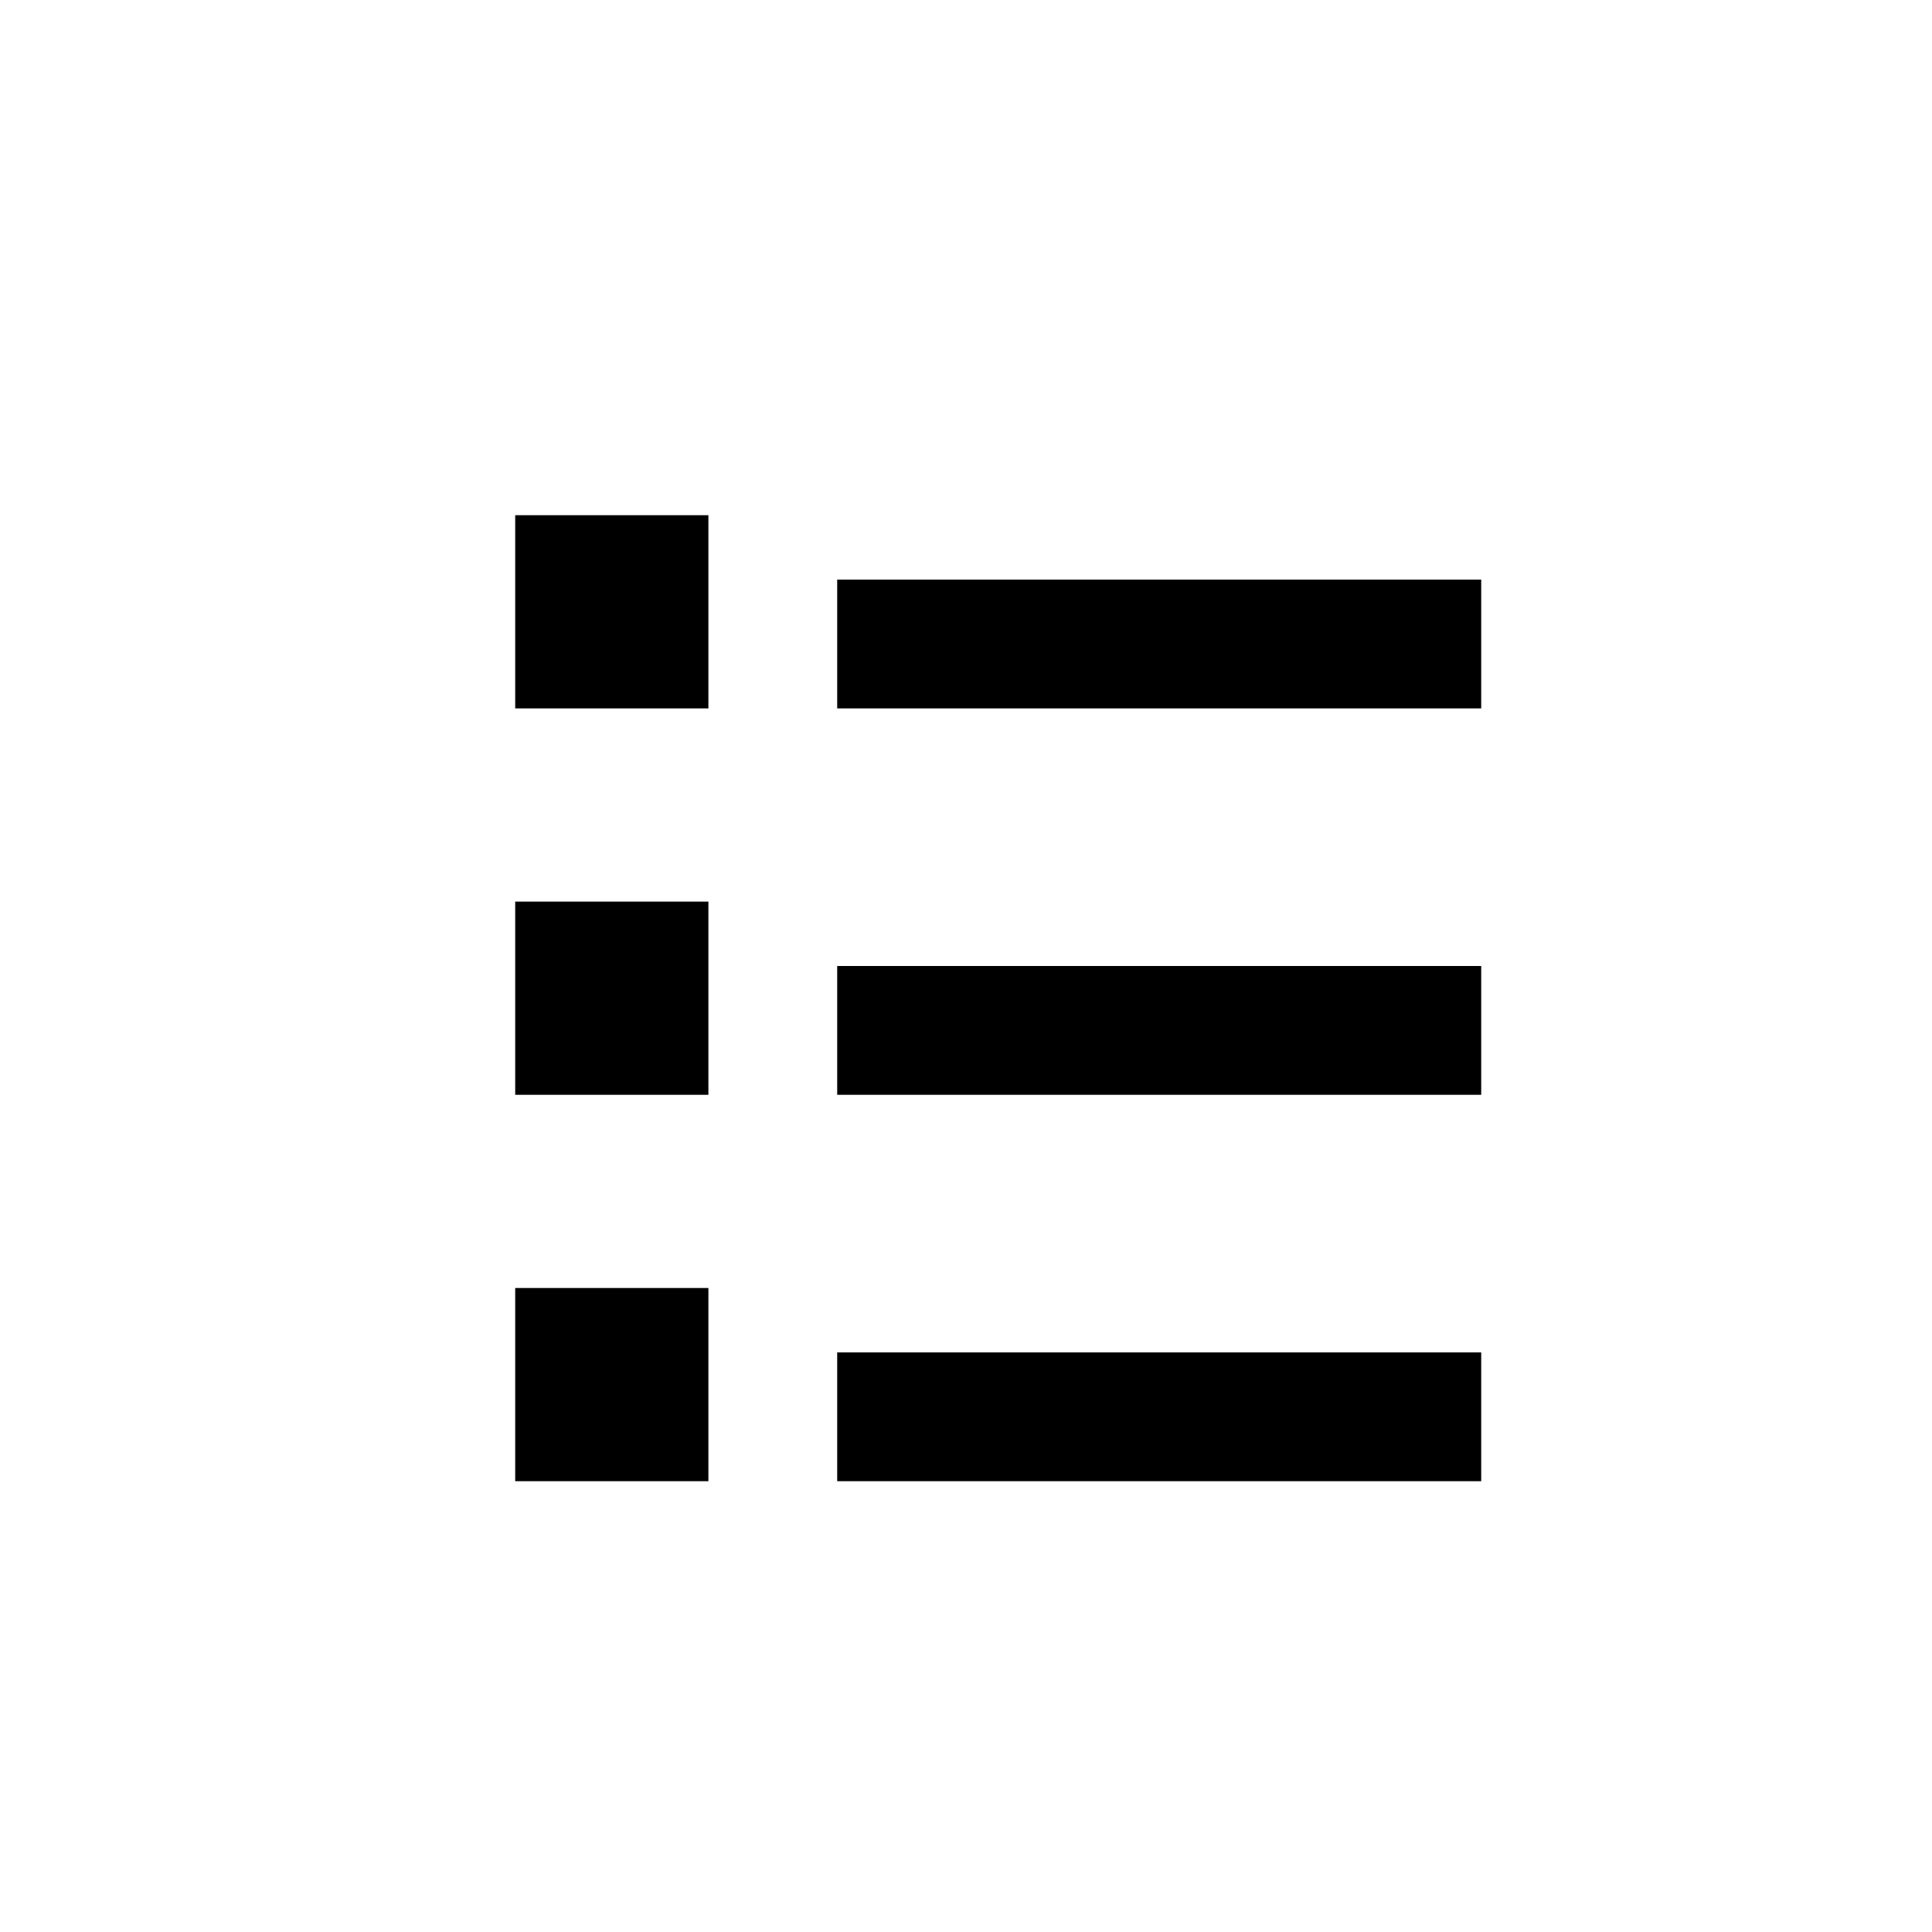
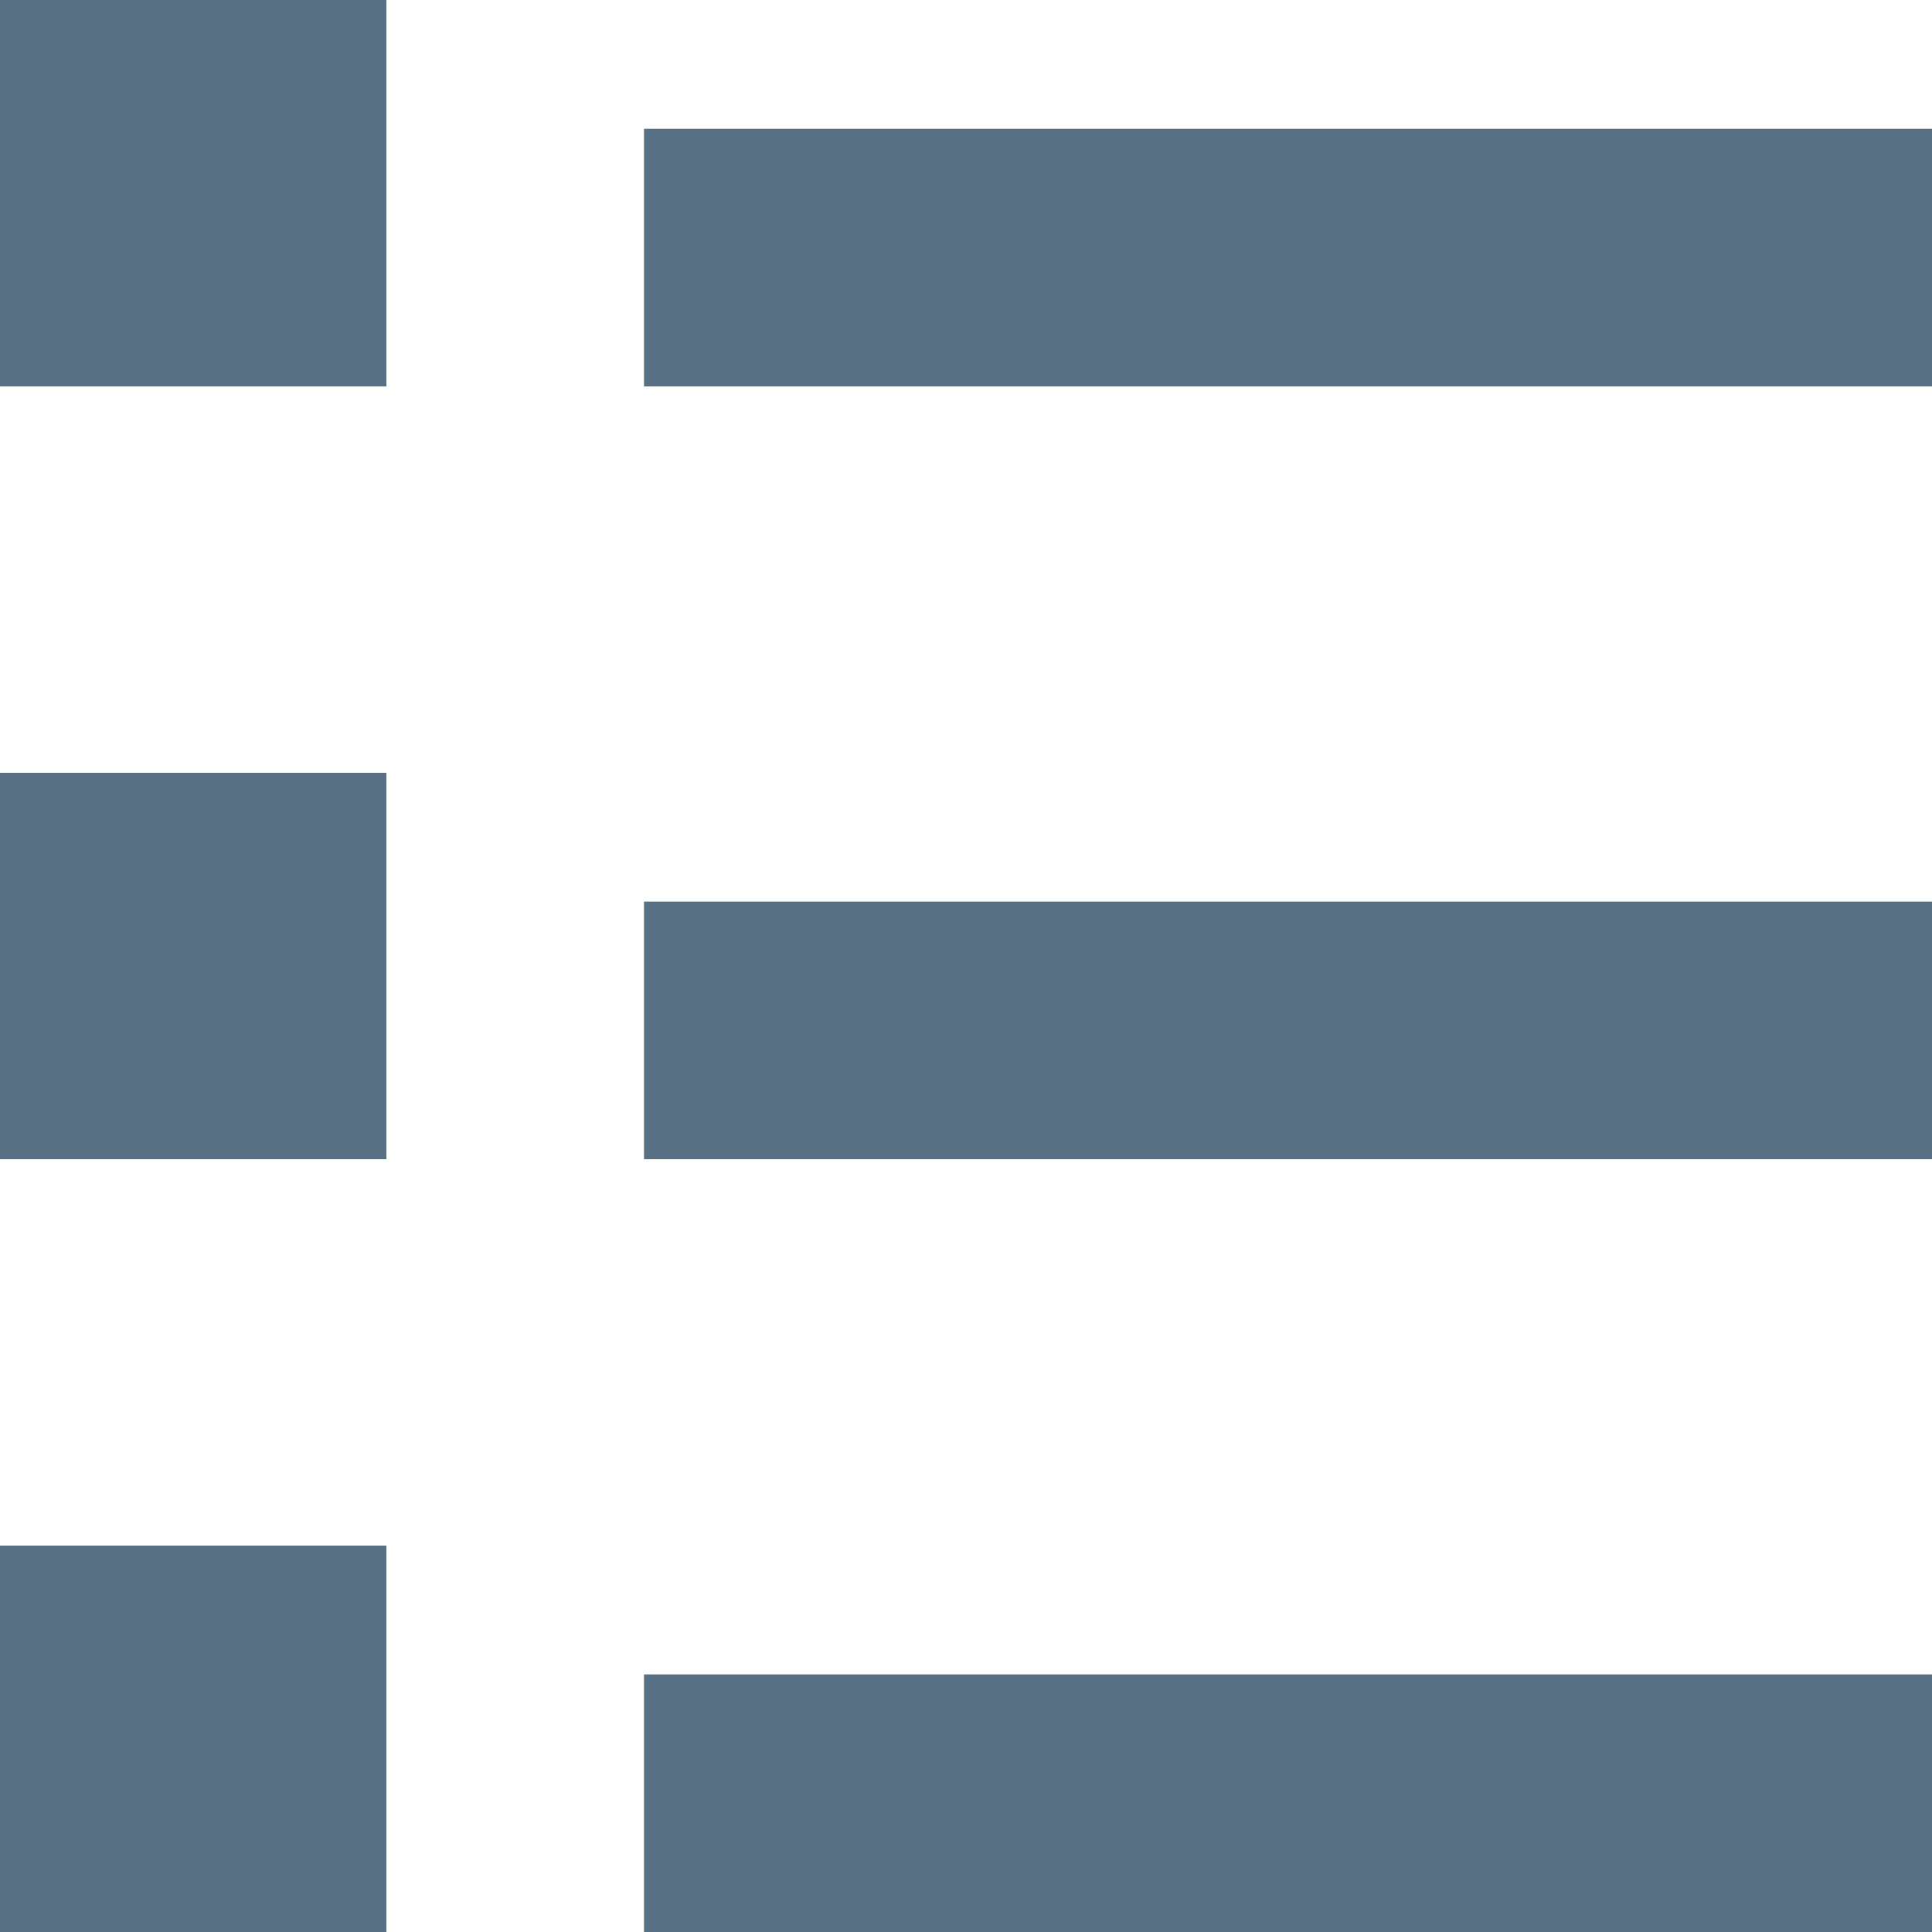
- <svg xmlns="http://www.w3.org/2000/svg" version="1.1" x="0px" y="0px" viewBox="0 0 30 30" width="30px" height="30px" xml:space="preserve">
-   <path d="M13,23h10v-2H13V23z M8,23h3v-3H8V23z M8,17h3v-3H8V17z M8,11h3V8H8V11z M13,11h10V9H13V11z M13,17  h10v-2H13V17z" />
+ <svg xmlns="http://www.w3.org/2000/svg" width="15px" height="15px" viewBox="0 0 15 15" version="1.1">
+   <defs />
+   <g id="Symbols" stroke="none" stroke-width="1" fill="none" fill-rule="evenodd">
+     <g id="03-Inputs-/-02-Text-Area-/-02-Rich-Text" transform="translate(-232, -44)" fill="#577083">
+       <g id="Rich-Text-Editor" transform="translate(0, 30)">
+         <g id="Actions">
+           <path d="M237,29 L247,29 L247,27 L237,27 L237,29 Z M232,29 L235,29 L235,26 L232,26 L232,29 Z M232,23 L235,23 L235,20 L232,20 L232,23 Z M232,17 L235,17 L235,14 L232,14 L232,17 Z M237,17 L247,17 L247,15 L237,15 L237,17 Z M237,23 L247,23 L247,21 L237,21 L237,23 Z" id="Icon-Bulletpoints" />
+         </g>
+       </g>
+     </g>
+   </g>
</svg>
